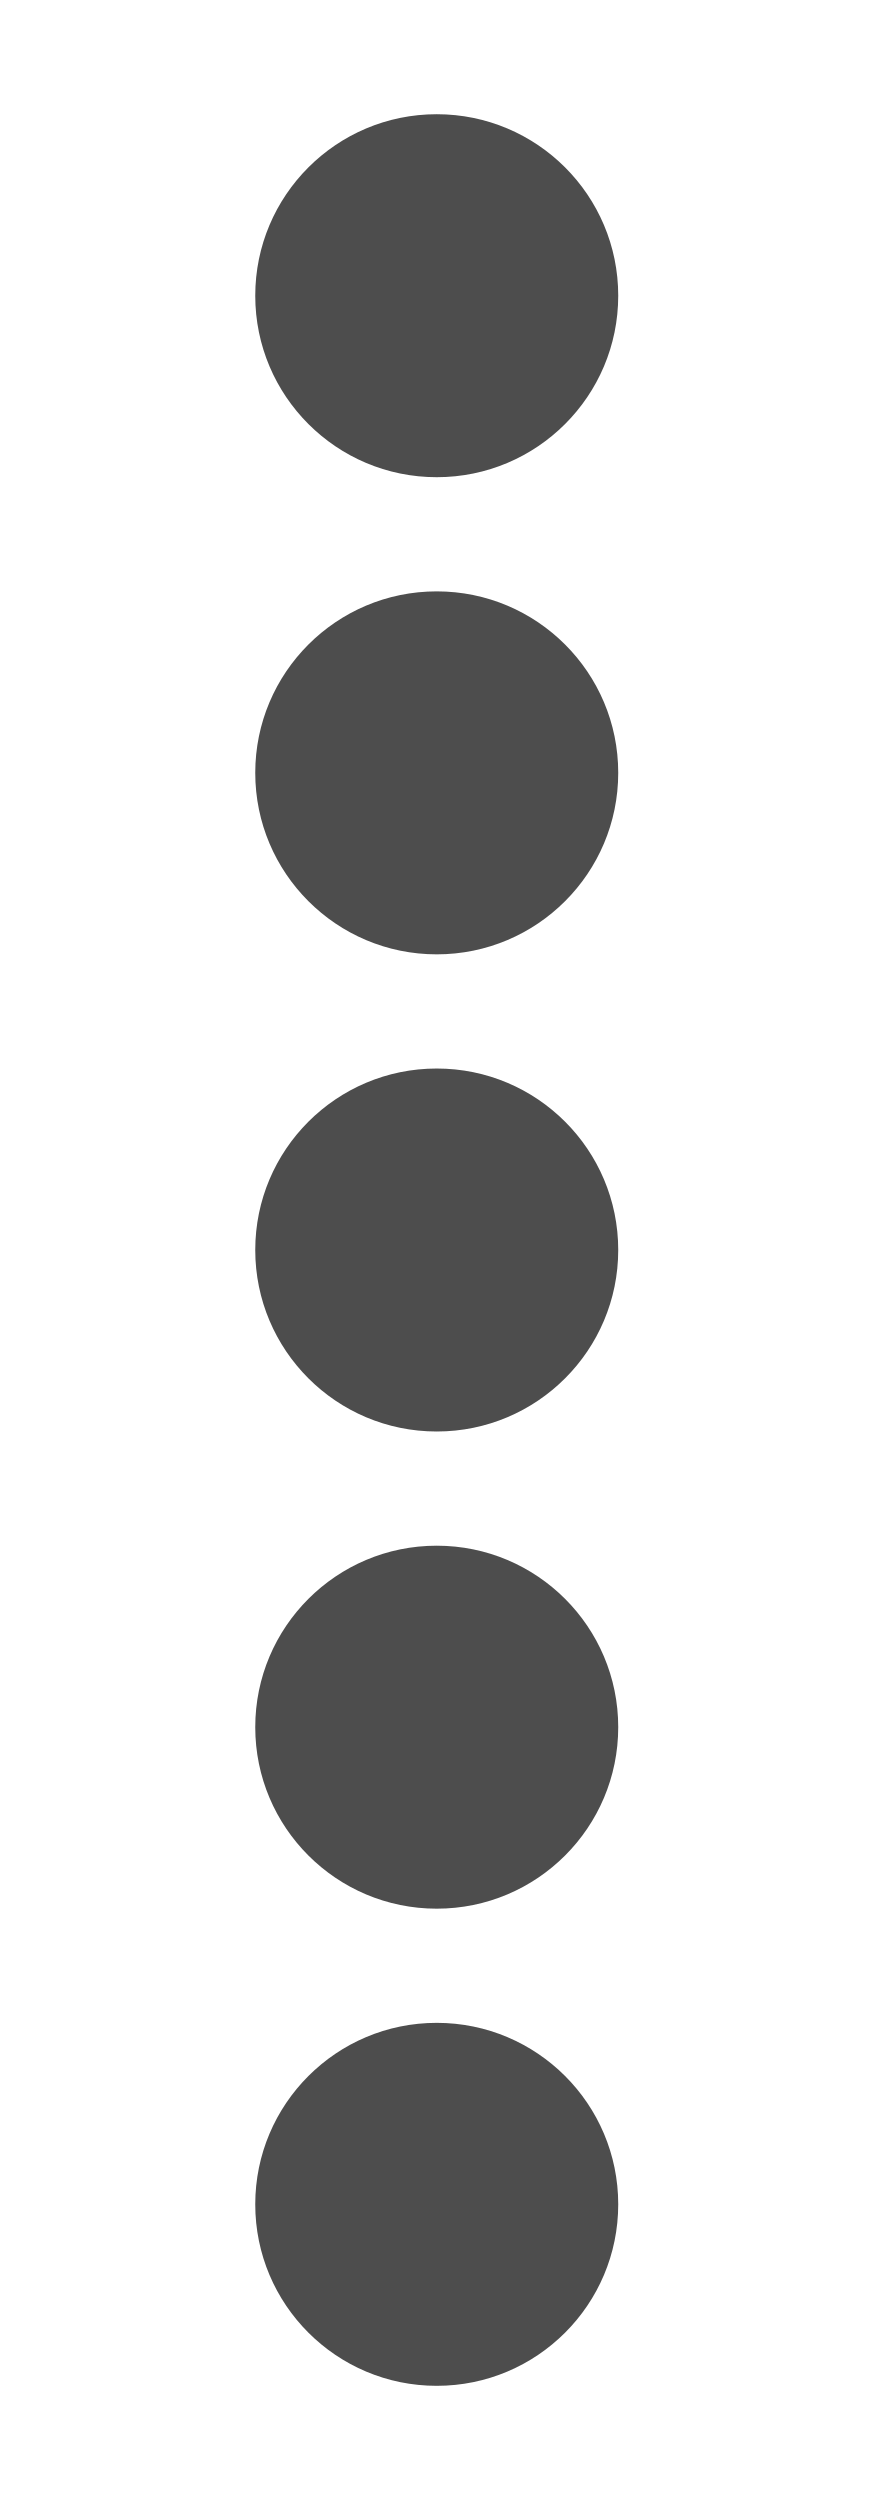
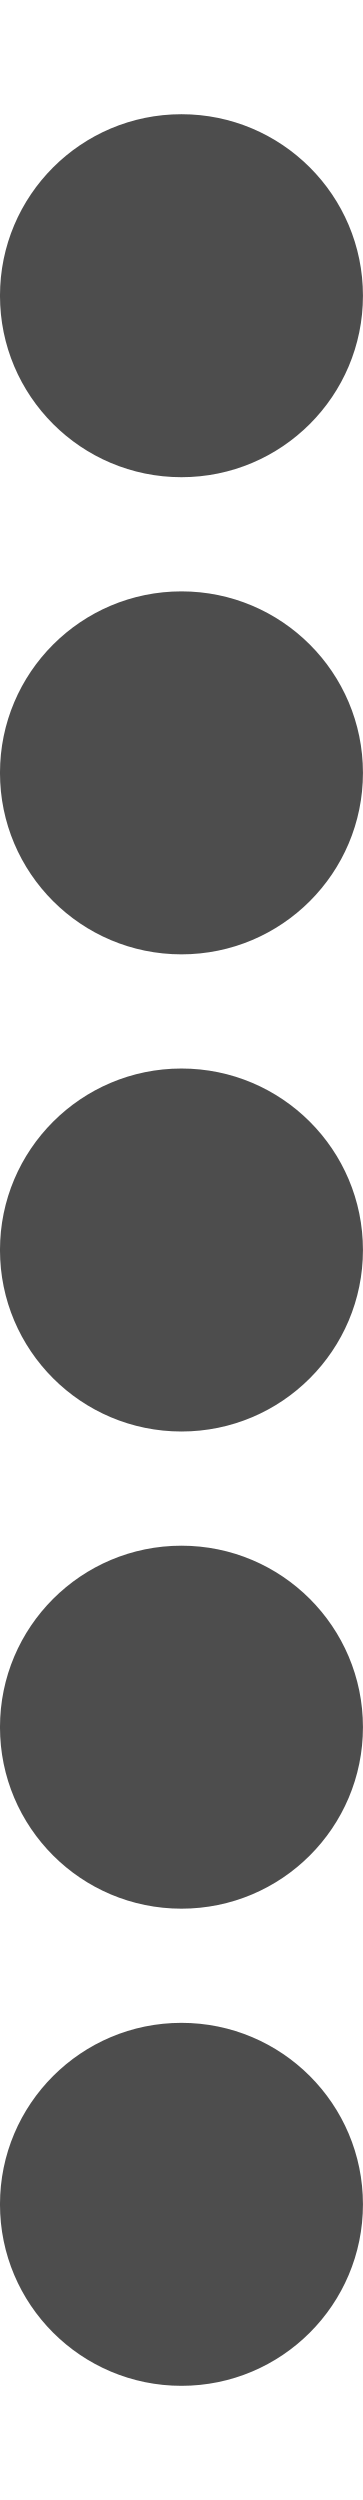
- <svg xmlns="http://www.w3.org/2000/svg" version="1.1" id="Layer_1" x="0px" y="0px" width="36.357px" height="104.055px" viewBox="0 0 36.357 104.055" enable-background="new 0 0 36.357 104.055" xml:space="preserve">
-   <circle fill="#4D4D4D" cx="18.178" cy="12.308" r="7.554" />
-   <circle fill="#4D4D4D" cx="18.178" cy="32.168" r="7.554" />
-   <rect x="18.178" y="19.861" fill="none" width="2.72" height="4.752" />
-   <rect x="18.178" fill="none" width="2.72" height="4.752" />
-   <circle fill="#4D4D4D" cx="18.178" cy="52.028" r="7.554" />
-   <rect x="18.178" y="39.722" fill="none" width="2.72" height="4.752" />
-   <circle fill="#4D4D4D" cx="18.178" cy="71.889" r="7.554" />
-   <rect x="18.178" y="59.583" fill="none" width="2.72" height="4.752" />
-   <circle fill="#4D4D4D" cx="18.178" cy="91.749" r="7.554" />
-   <rect x="18.178" y="79.442" fill="none" width="2.72" height="4.752" />
-   <rect x="18.178" y="99.303" fill="none" width="2.72" height="4.752" />
+ <svg xmlns="http://www.w3.org/2000/svg" version="1.1" id="Layer_1" x="0px" y="0px" width="15.108px" height="104.055px" viewBox="10.624 0 15.108 104.055" enable-background="new 10.624 0 15.108 104.055" xml:space="preserve">
+   <circle fill="#4D4D4D" cx="18.177" cy="12.308" r="7.554" />
+   <circle fill="#4D4D4D" cx="18.177" cy="32.168" r="7.554" />
+   <rect x="18.177" y="19.861" fill="none" width="2.721" height="4.752" />
+   <rect x="18.177" y="0" fill="none" width="2.721" height="4.752" />
+   <circle fill="#4D4D4D" cx="18.177" cy="52.028" r="7.554" />
+   <rect x="18.177" y="39.722" fill="none" width="2.721" height="4.752" />
+   <circle fill="#4D4D4D" cx="18.177" cy="71.889" r="7.554" />
+   <rect x="18.177" y="59.583" fill="none" width="2.721" height="4.752" />
+   <circle fill="#4D4D4D" cx="18.177" cy="91.749" r="7.554" />
+   <rect x="18.177" y="79.442" fill="none" width="2.721" height="4.752" />
+   <rect x="18.177" y="99.303" fill="none" width="2.721" height="4.752" />
</svg>
